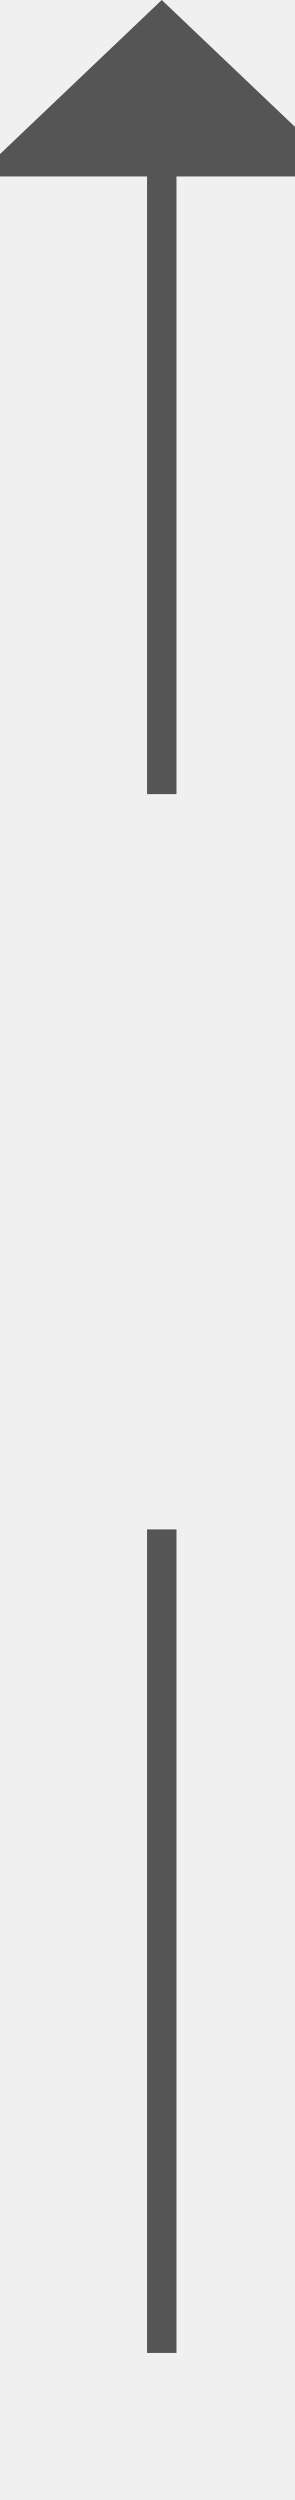
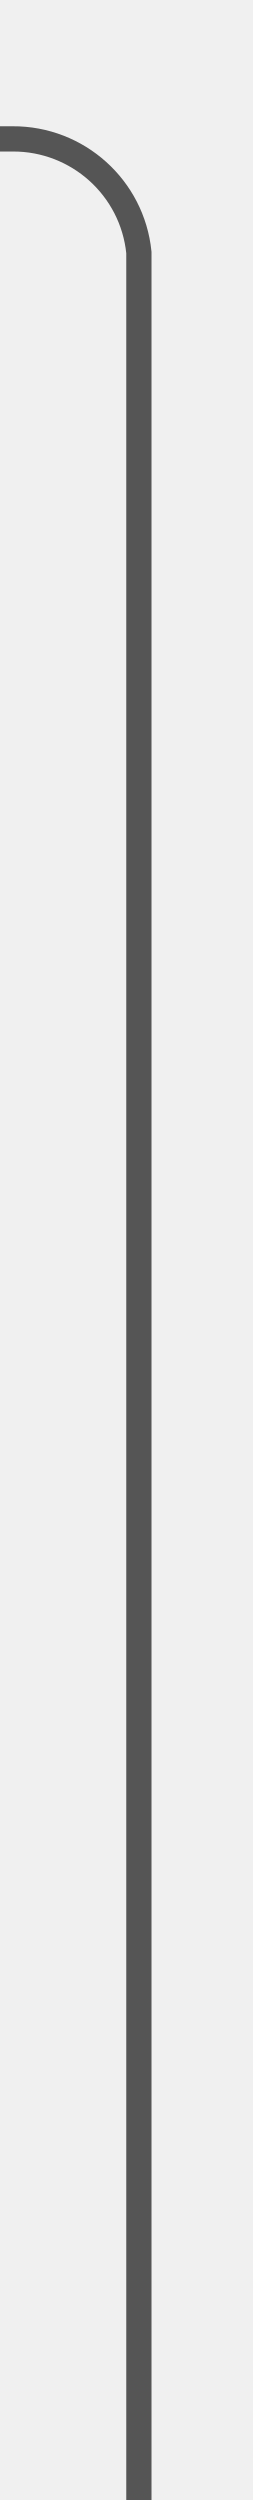
- <svg xmlns="http://www.w3.org/2000/svg" version="1.1" width="10px" height="85px" preserveAspectRatio="xMidYMin meet" viewBox="808 704  8 85">
-   <defs>
-     <mask fill="white" id="clip831">
-       <path d="M 789 731  L 835 731  L 835 756  L 789 756  Z M 789 695  L 835 695  L 835 787  L 789 787  Z " fill-rule="evenodd" />
-     </mask>
-   </defs>
-   <path d="M 812.5 731  L 812.5 709  M 812.5 756  L 812.5 784  " stroke-width="1" stroke="#555555" fill="none" />
-   <path d="M 818.8 710  L 812.5 704  L 806.2 710  L 818.8 710  Z " fill-rule="nonzero" fill="#555555" stroke="none" mask="url(#clip831)" />
+ <svg xmlns="http://www.w3.org/2000/svg" version="1.1" width="10px" height="99px" preserveAspectRatio="xMidYMin meet" viewBox="808 394  8 99">
+   <path d="M 812.5 493  L 812.5 404  A 5 5 0 0 0 807.5 399.5 L 360 399.5  " stroke-width="1" stroke="#555555" fill="none" />
+   <path d="M 361 393.2  L 355 399.5  L 361 405.8  L 361 393.2  Z " fill-rule="nonzero" fill="#555555" stroke="none" />
</svg>
